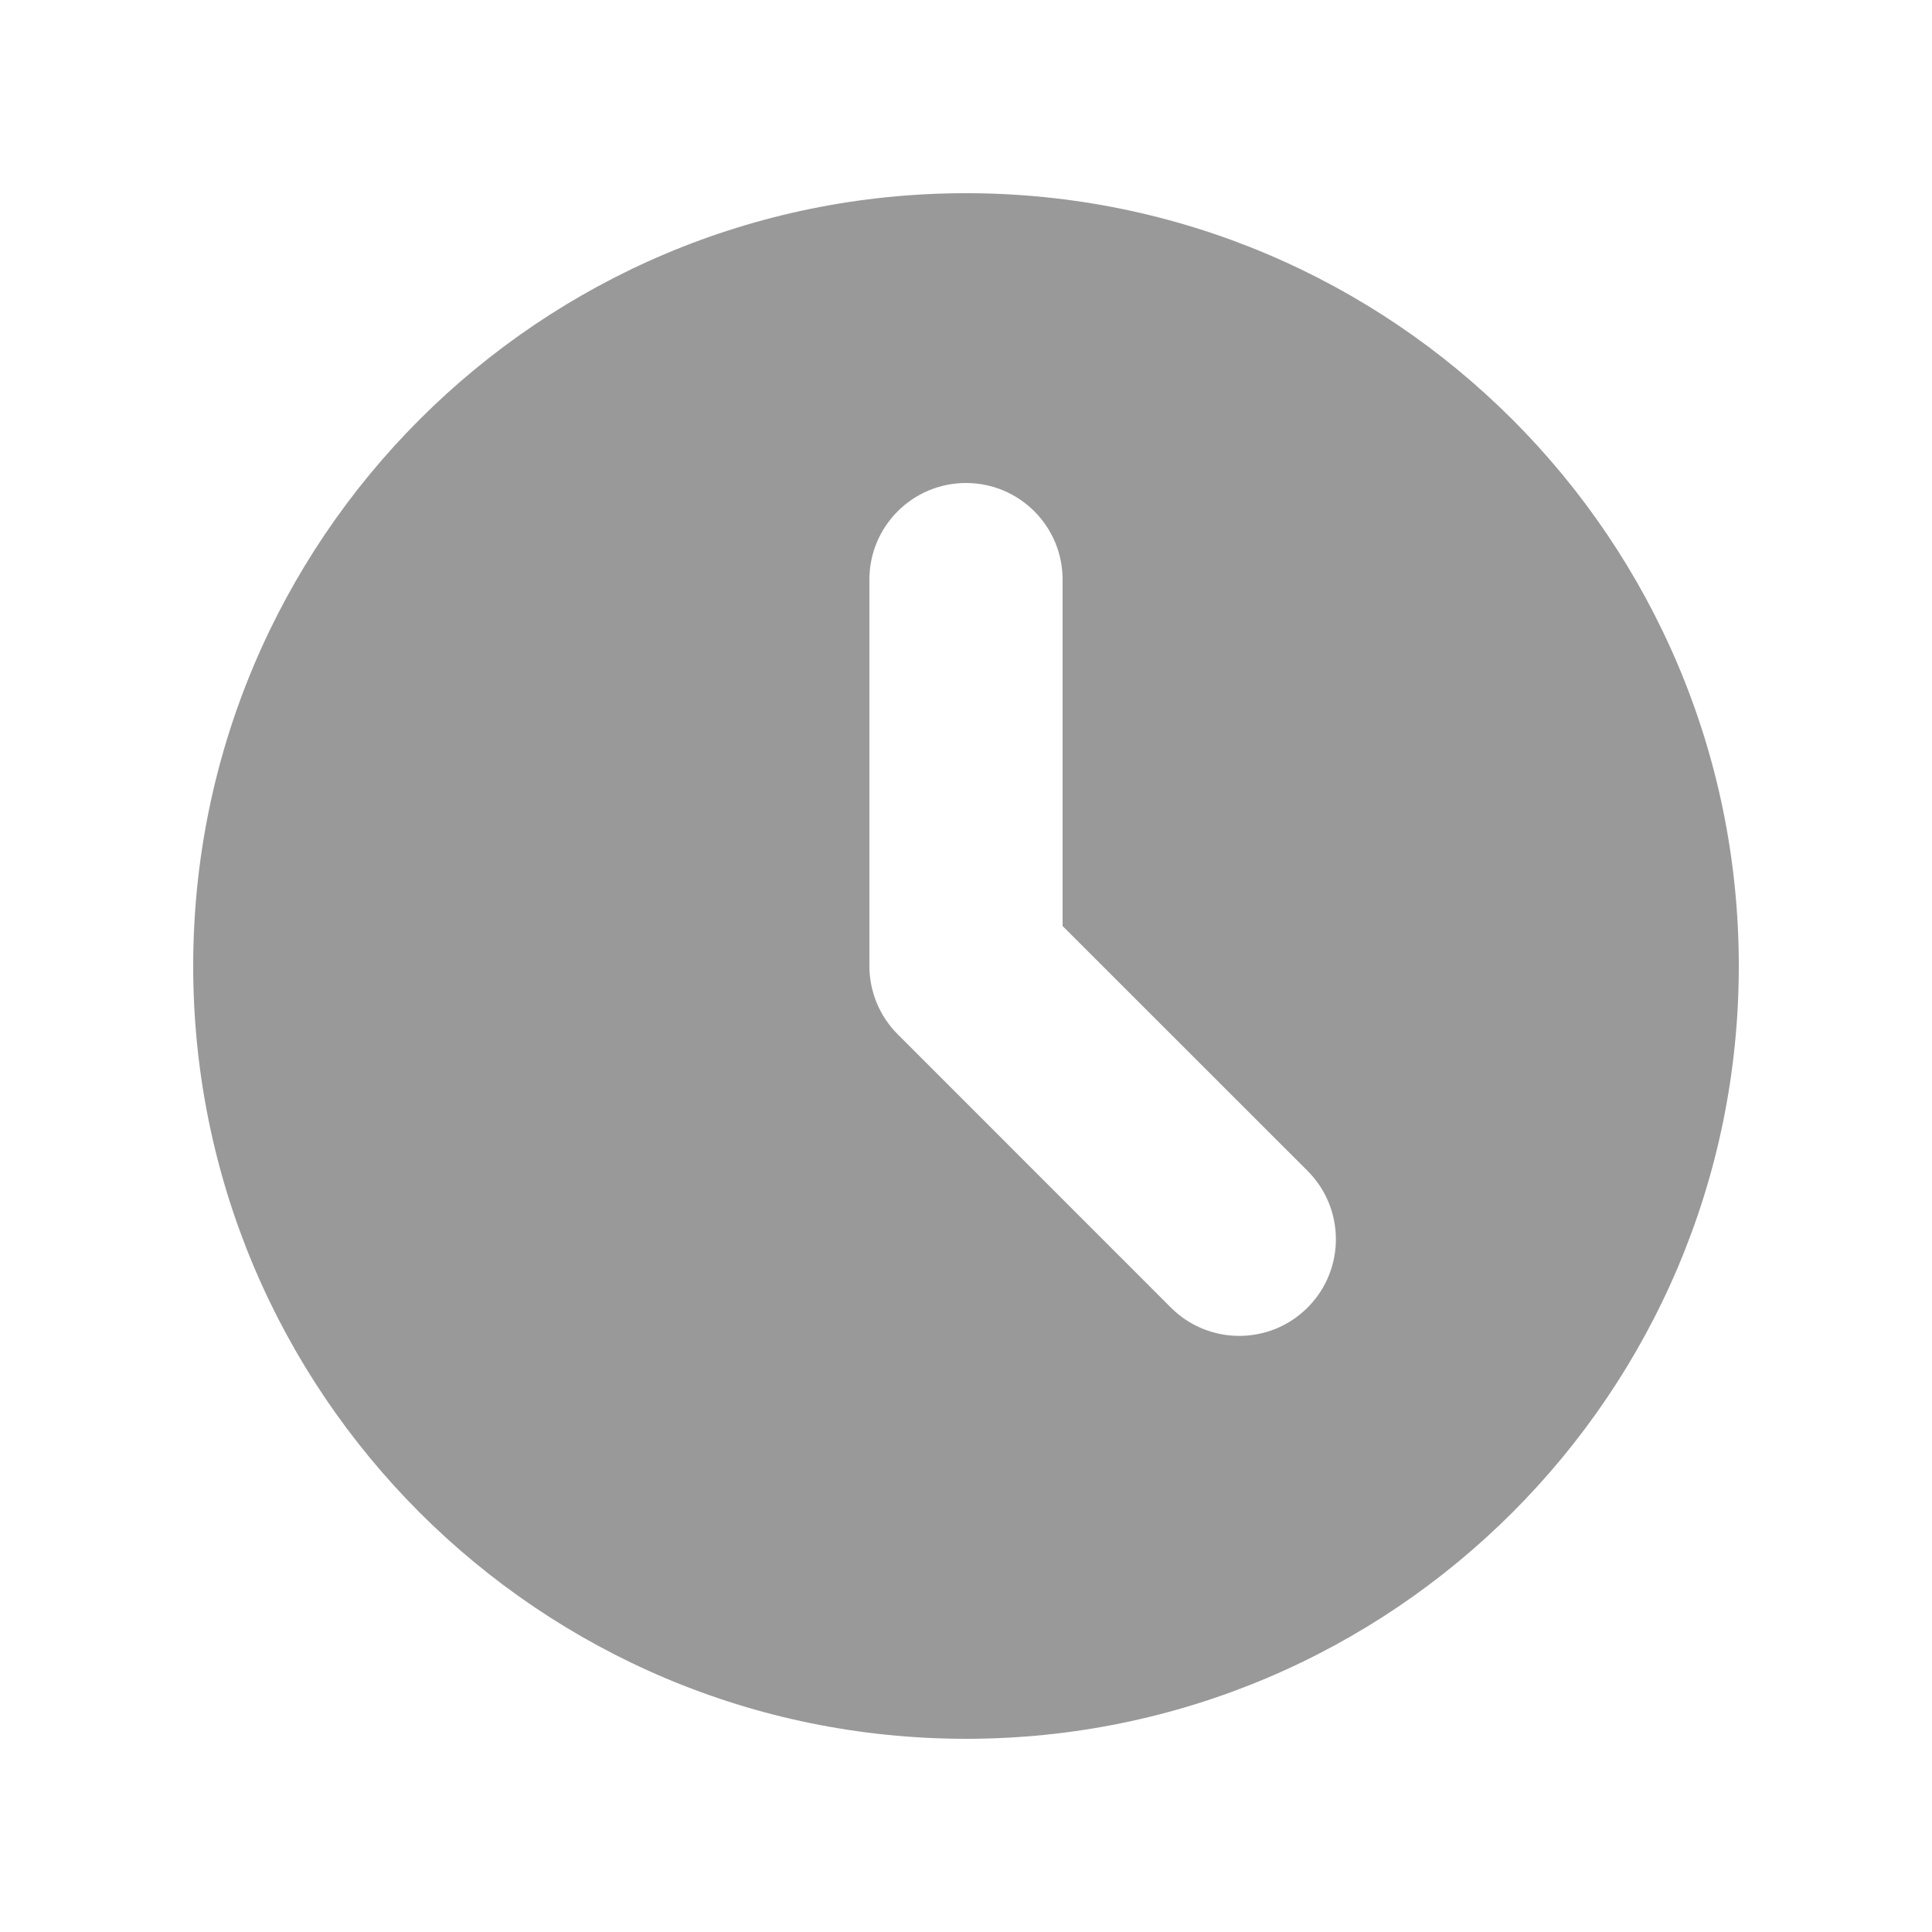
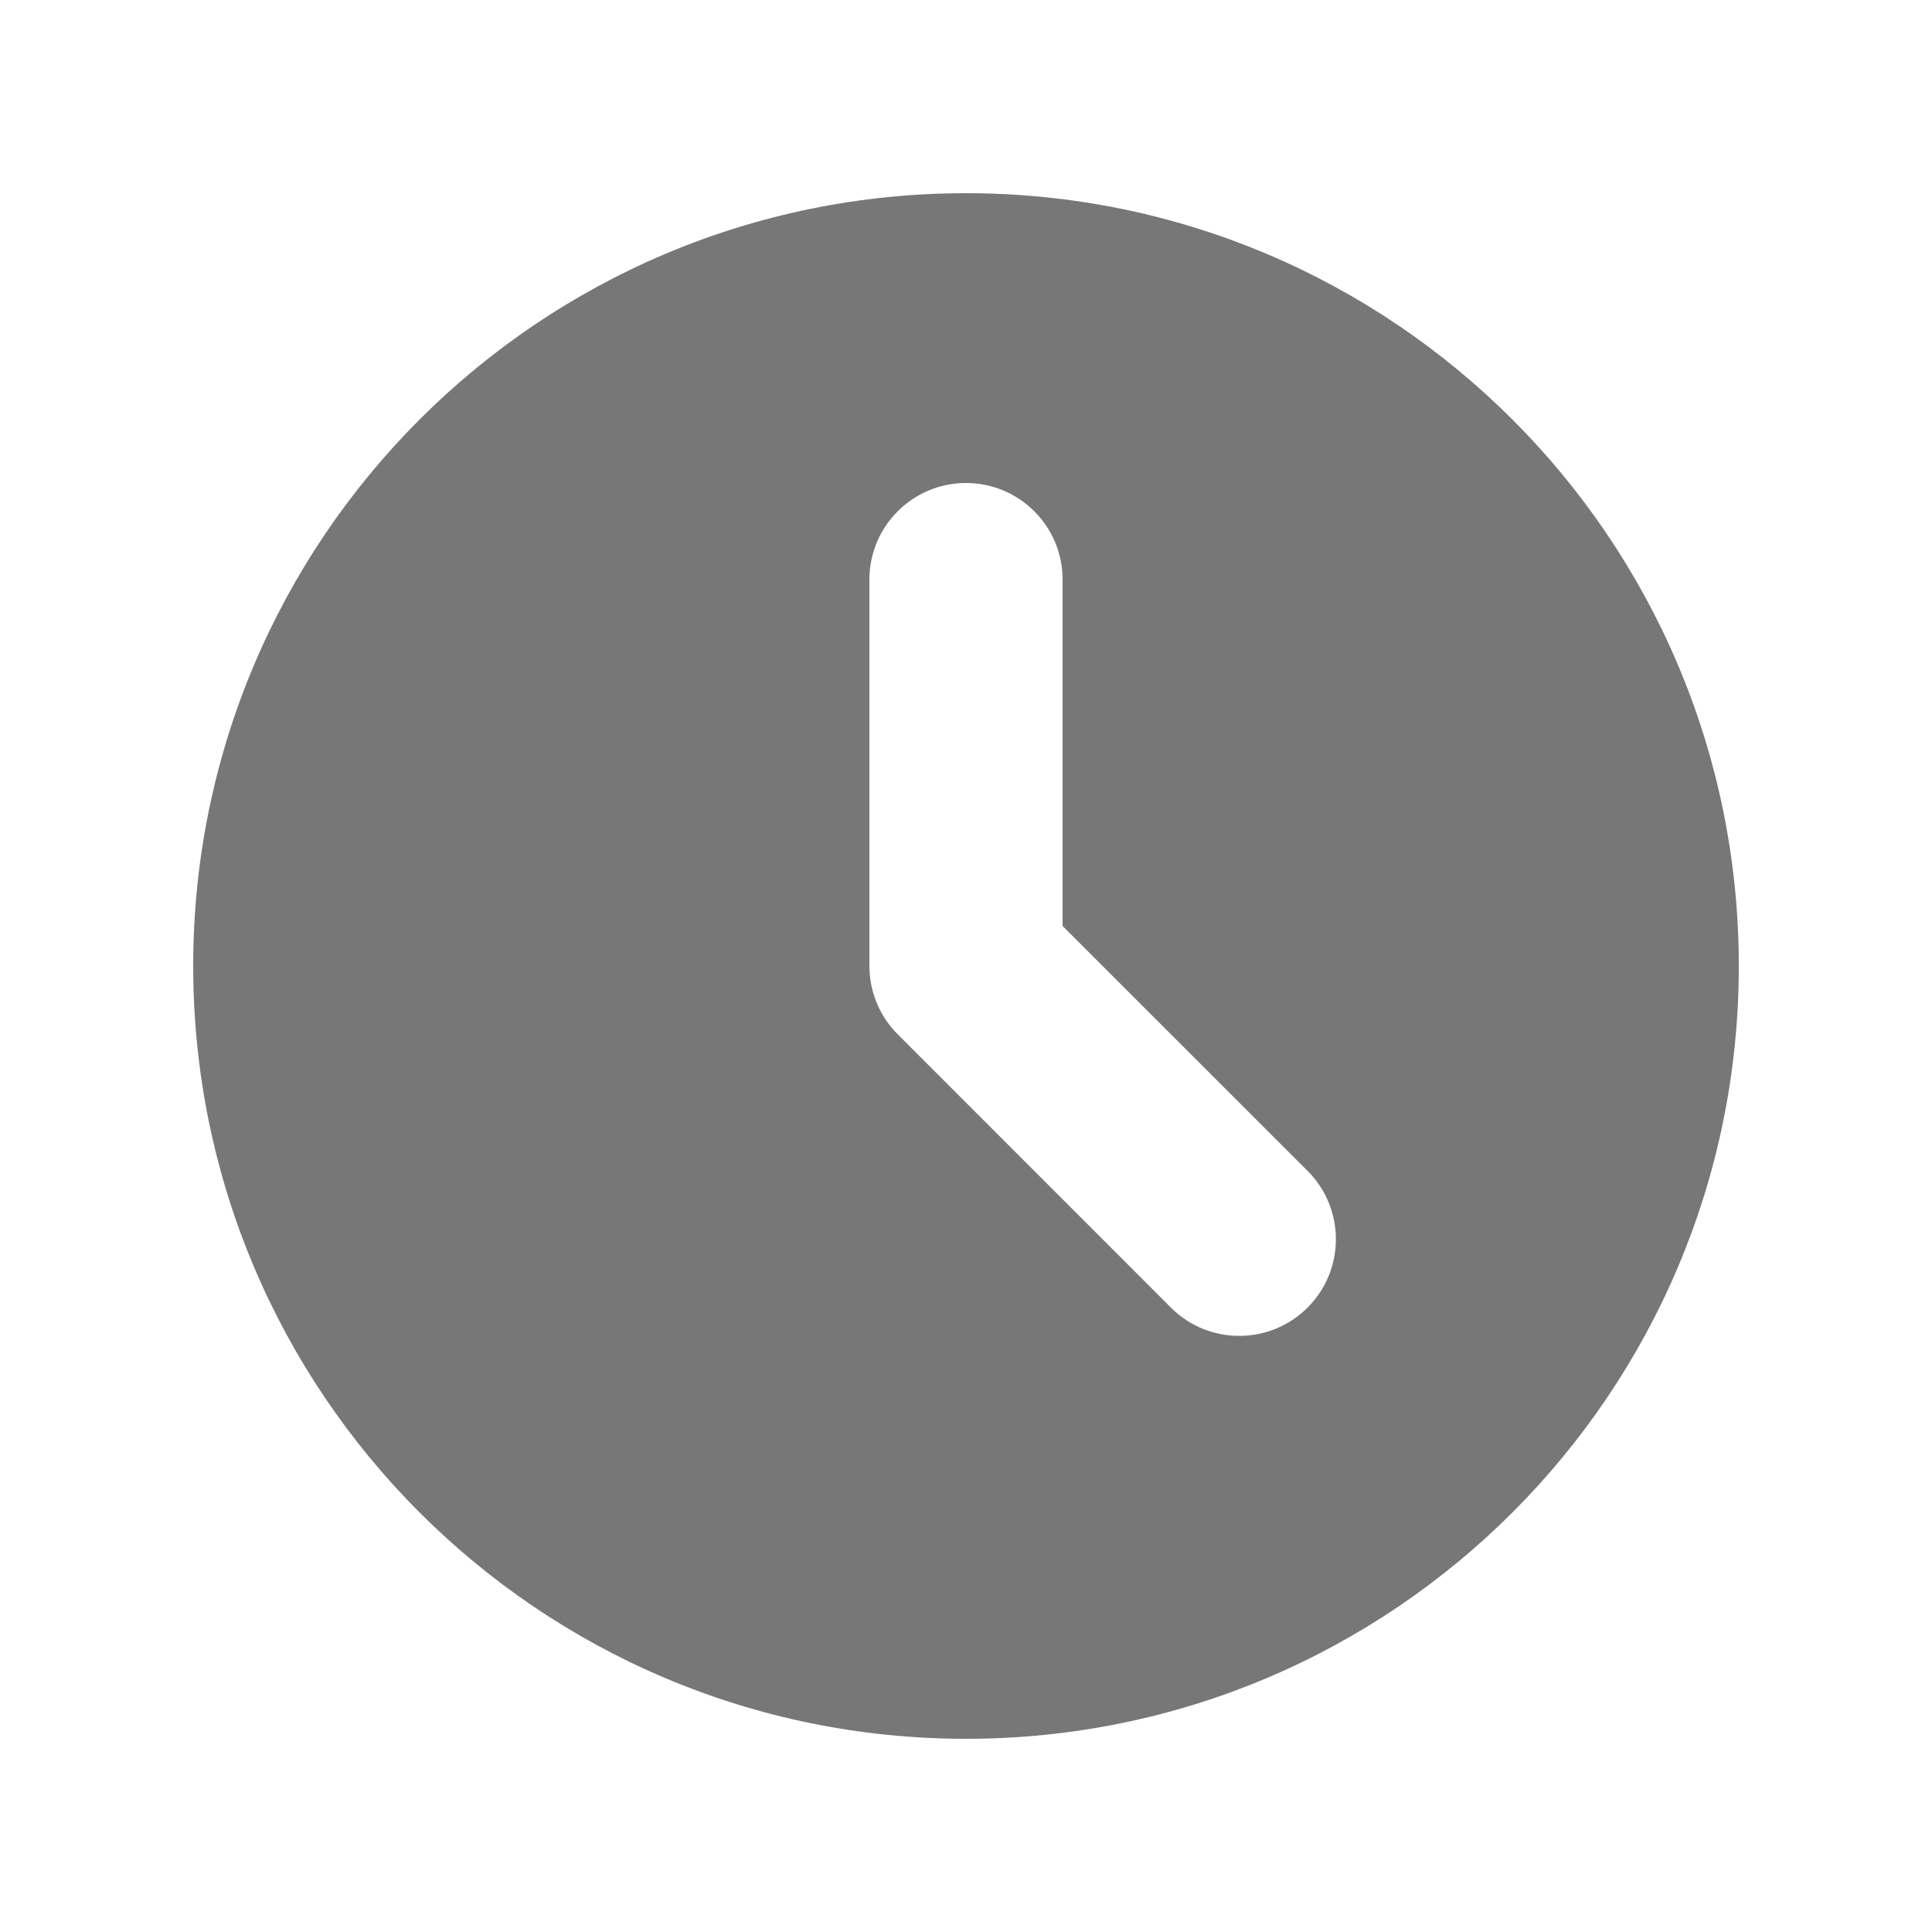
- <svg xmlns="http://www.w3.org/2000/svg" class="h-5 w-5" viewBox="0 0 20 20" fill="#999">
+ <svg xmlns="http://www.w3.org/2000/svg" class="h-5 w-5" viewBox="0 0 20 20" fill="#777">
  <path fill-rule="evenodd" d="M10 18a8 8 0 100-16 8 8 0 000 16zm1-12a1 1 0 10-2 0v4a1 1 0 00.293.707l2.828 2.829a1 1 0 101.415-1.415L11 9.586V6z" clip-rule="evenodd" />
</svg>
